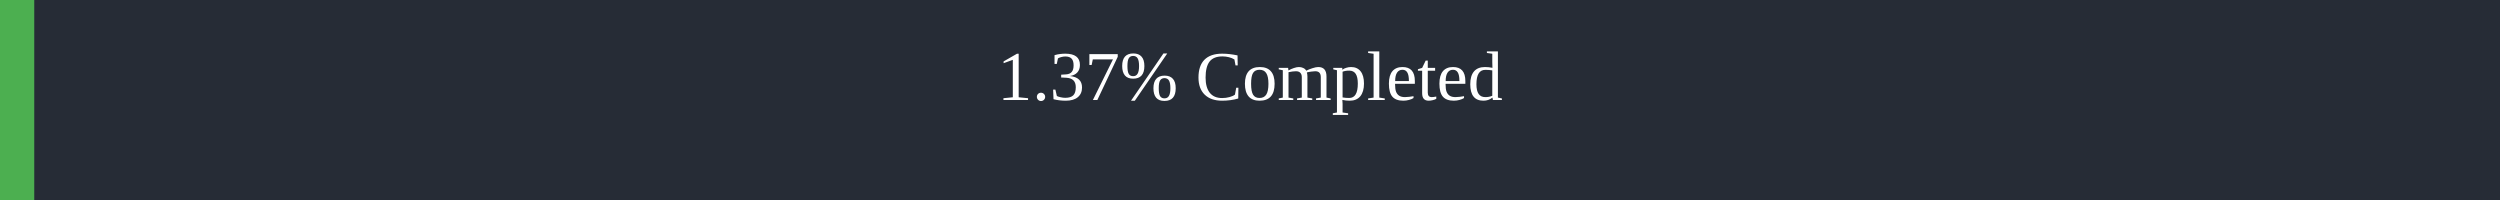
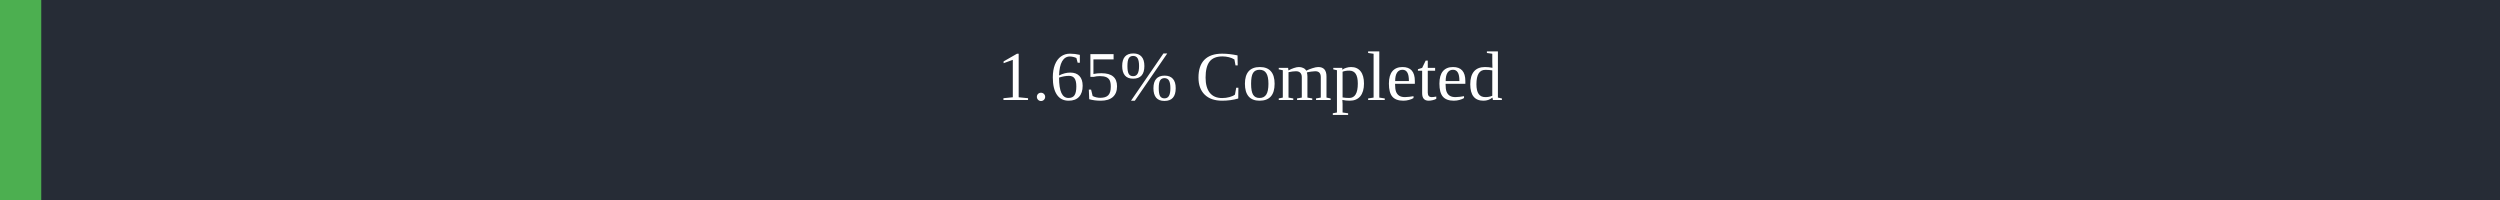
<svg xmlns="http://www.w3.org/2000/svg" width="500" height="40">
  <rect x="0" y="0" width="500" height="40" fill="#262C36" />
-   <rect x="0" y="0" width="6.85" height="40" fill="#4caf50" />
+   <rect x="0" y="0" width="8.25" height="40" fill="#4caf50" />
  <text x="250" y="20" text-anchor="middle" alignment-baseline="middle" font-size="14" fill="white">
-         1.37% Completed
+         1.65% Completed
      </text>
</svg>
